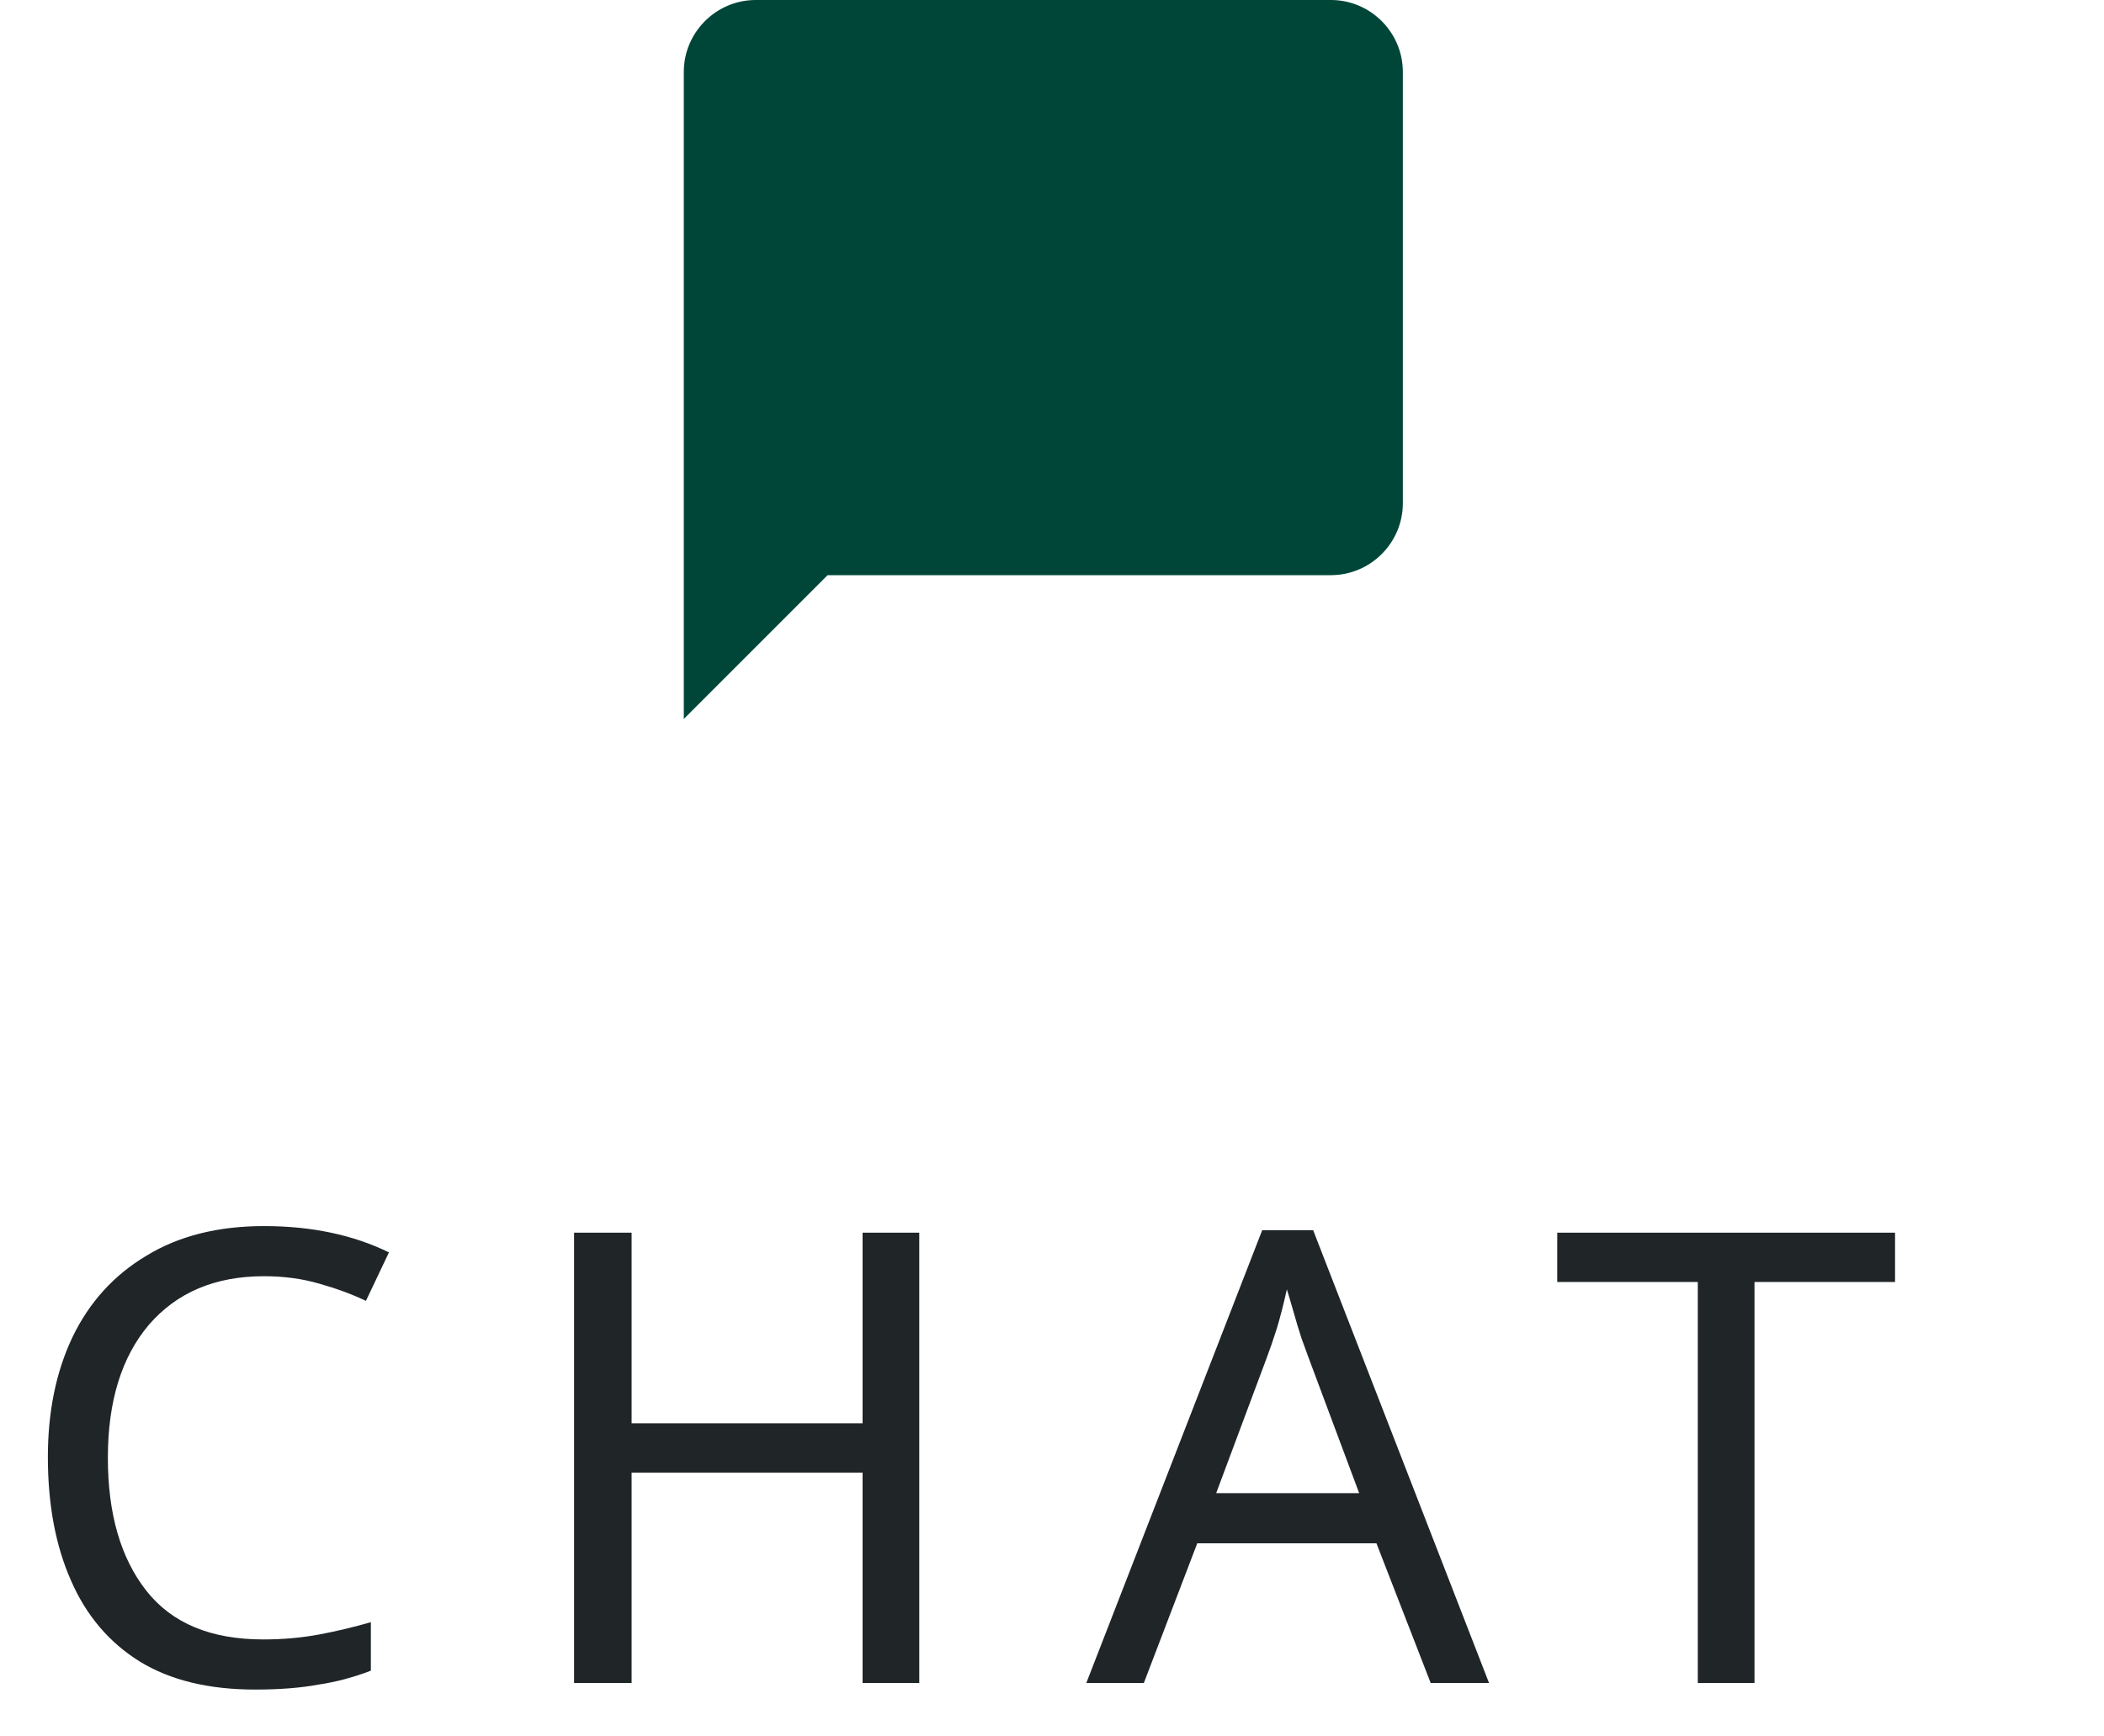
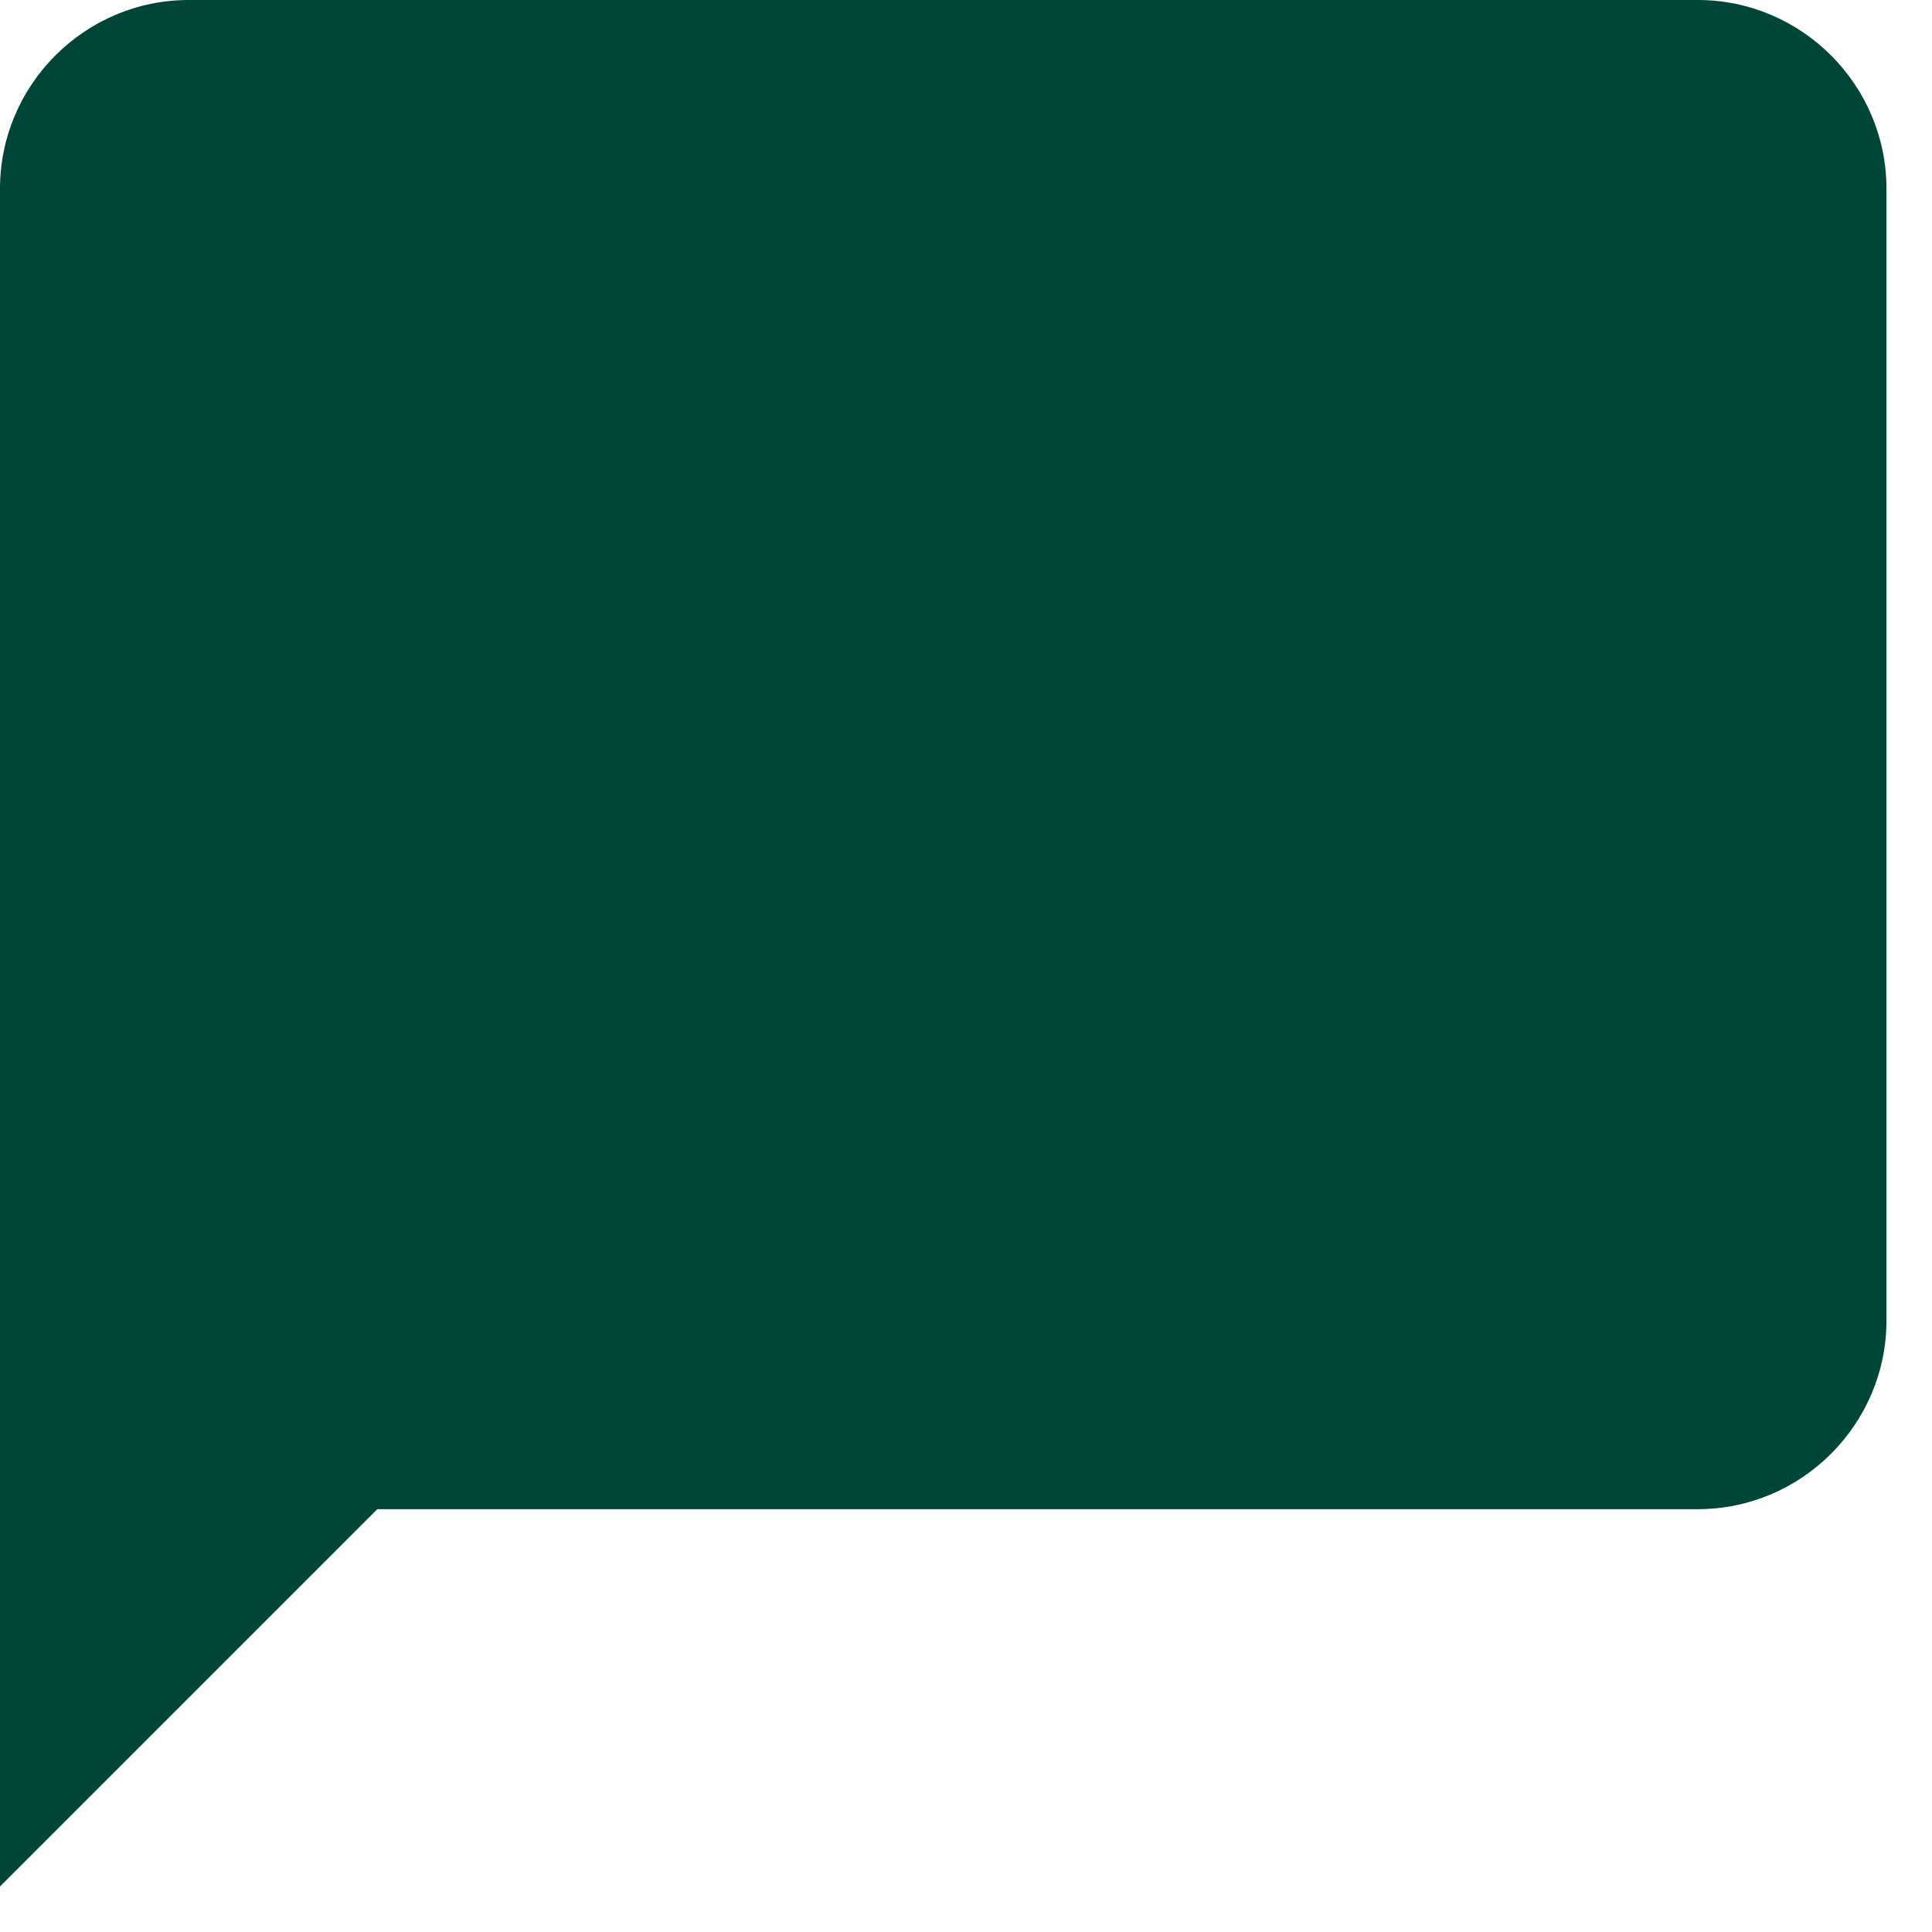
- <svg xmlns="http://www.w3.org/2000/svg" width="40px" height="33px" viewBox="0 0 40 33" version="1.1">
+ <svg xmlns="http://www.w3.org/2000/svg" width="14px" height="14px" viewBox="0 0 14 14" version="1.1">
  <defs />
  <g id="Symbols" stroke="none" stroke-width="1" fill="none" fill-rule="evenodd">
-     <g id="---FOOTER---" transform="translate(-620, -110)">
+     <g id="---FOOTER---" transform="translate(-633, -110)" fill="#004638">
      <g id="contact-us" transform="translate(380, 109)">
        <g id="Group">
-           <g id="icon-footer-chat" transform="translate(240, 1)">
-             <text id="CHAT" font-family="Montserrat-Regular, Montserrat" font-size="12" font-weight="normal" letter-spacing="2" fill="#202528">
-               <tspan x="0.176" y="32">CHAT</tspan>
-             </text>
-             <path d="M25.303,-3.01980663e-14 L14.367,-3.01980663e-14 C13.615,-3.01980663e-14 13,0.615 13,1.367 L13,13.67 L15.734,10.936 L25.303,10.936 C26.055,10.936 26.67,10.321 26.67,9.569 L26.67,1.367 C26.67,0.615 26.055,-3.01980663e-14 25.303,-3.01980663e-14 L25.303,-3.01980663e-14 Z" id="chat" fill="#004638" />
+           <g id="icon-footer-chat" transform="translate(253, 1)">
+             <path d="M12.303,-3.01980663e-14 L1.367,-3.01980663e-14 C0.615,-3.01980663e-14 0,0.615 0,1.367 L0,13.67 L2.734,10.936 L12.303,10.936 C13.055,10.936 13.67,10.321 13.67,9.569 L13.67,1.367 C13.67,0.615 13.055,-3.01980663e-14 12.303,-3.01980663e-14 L12.303,-3.01980663e-14 Z" id="chat" />
          </g>
        </g>
      </g>
    </g>
  </g>
</svg>
